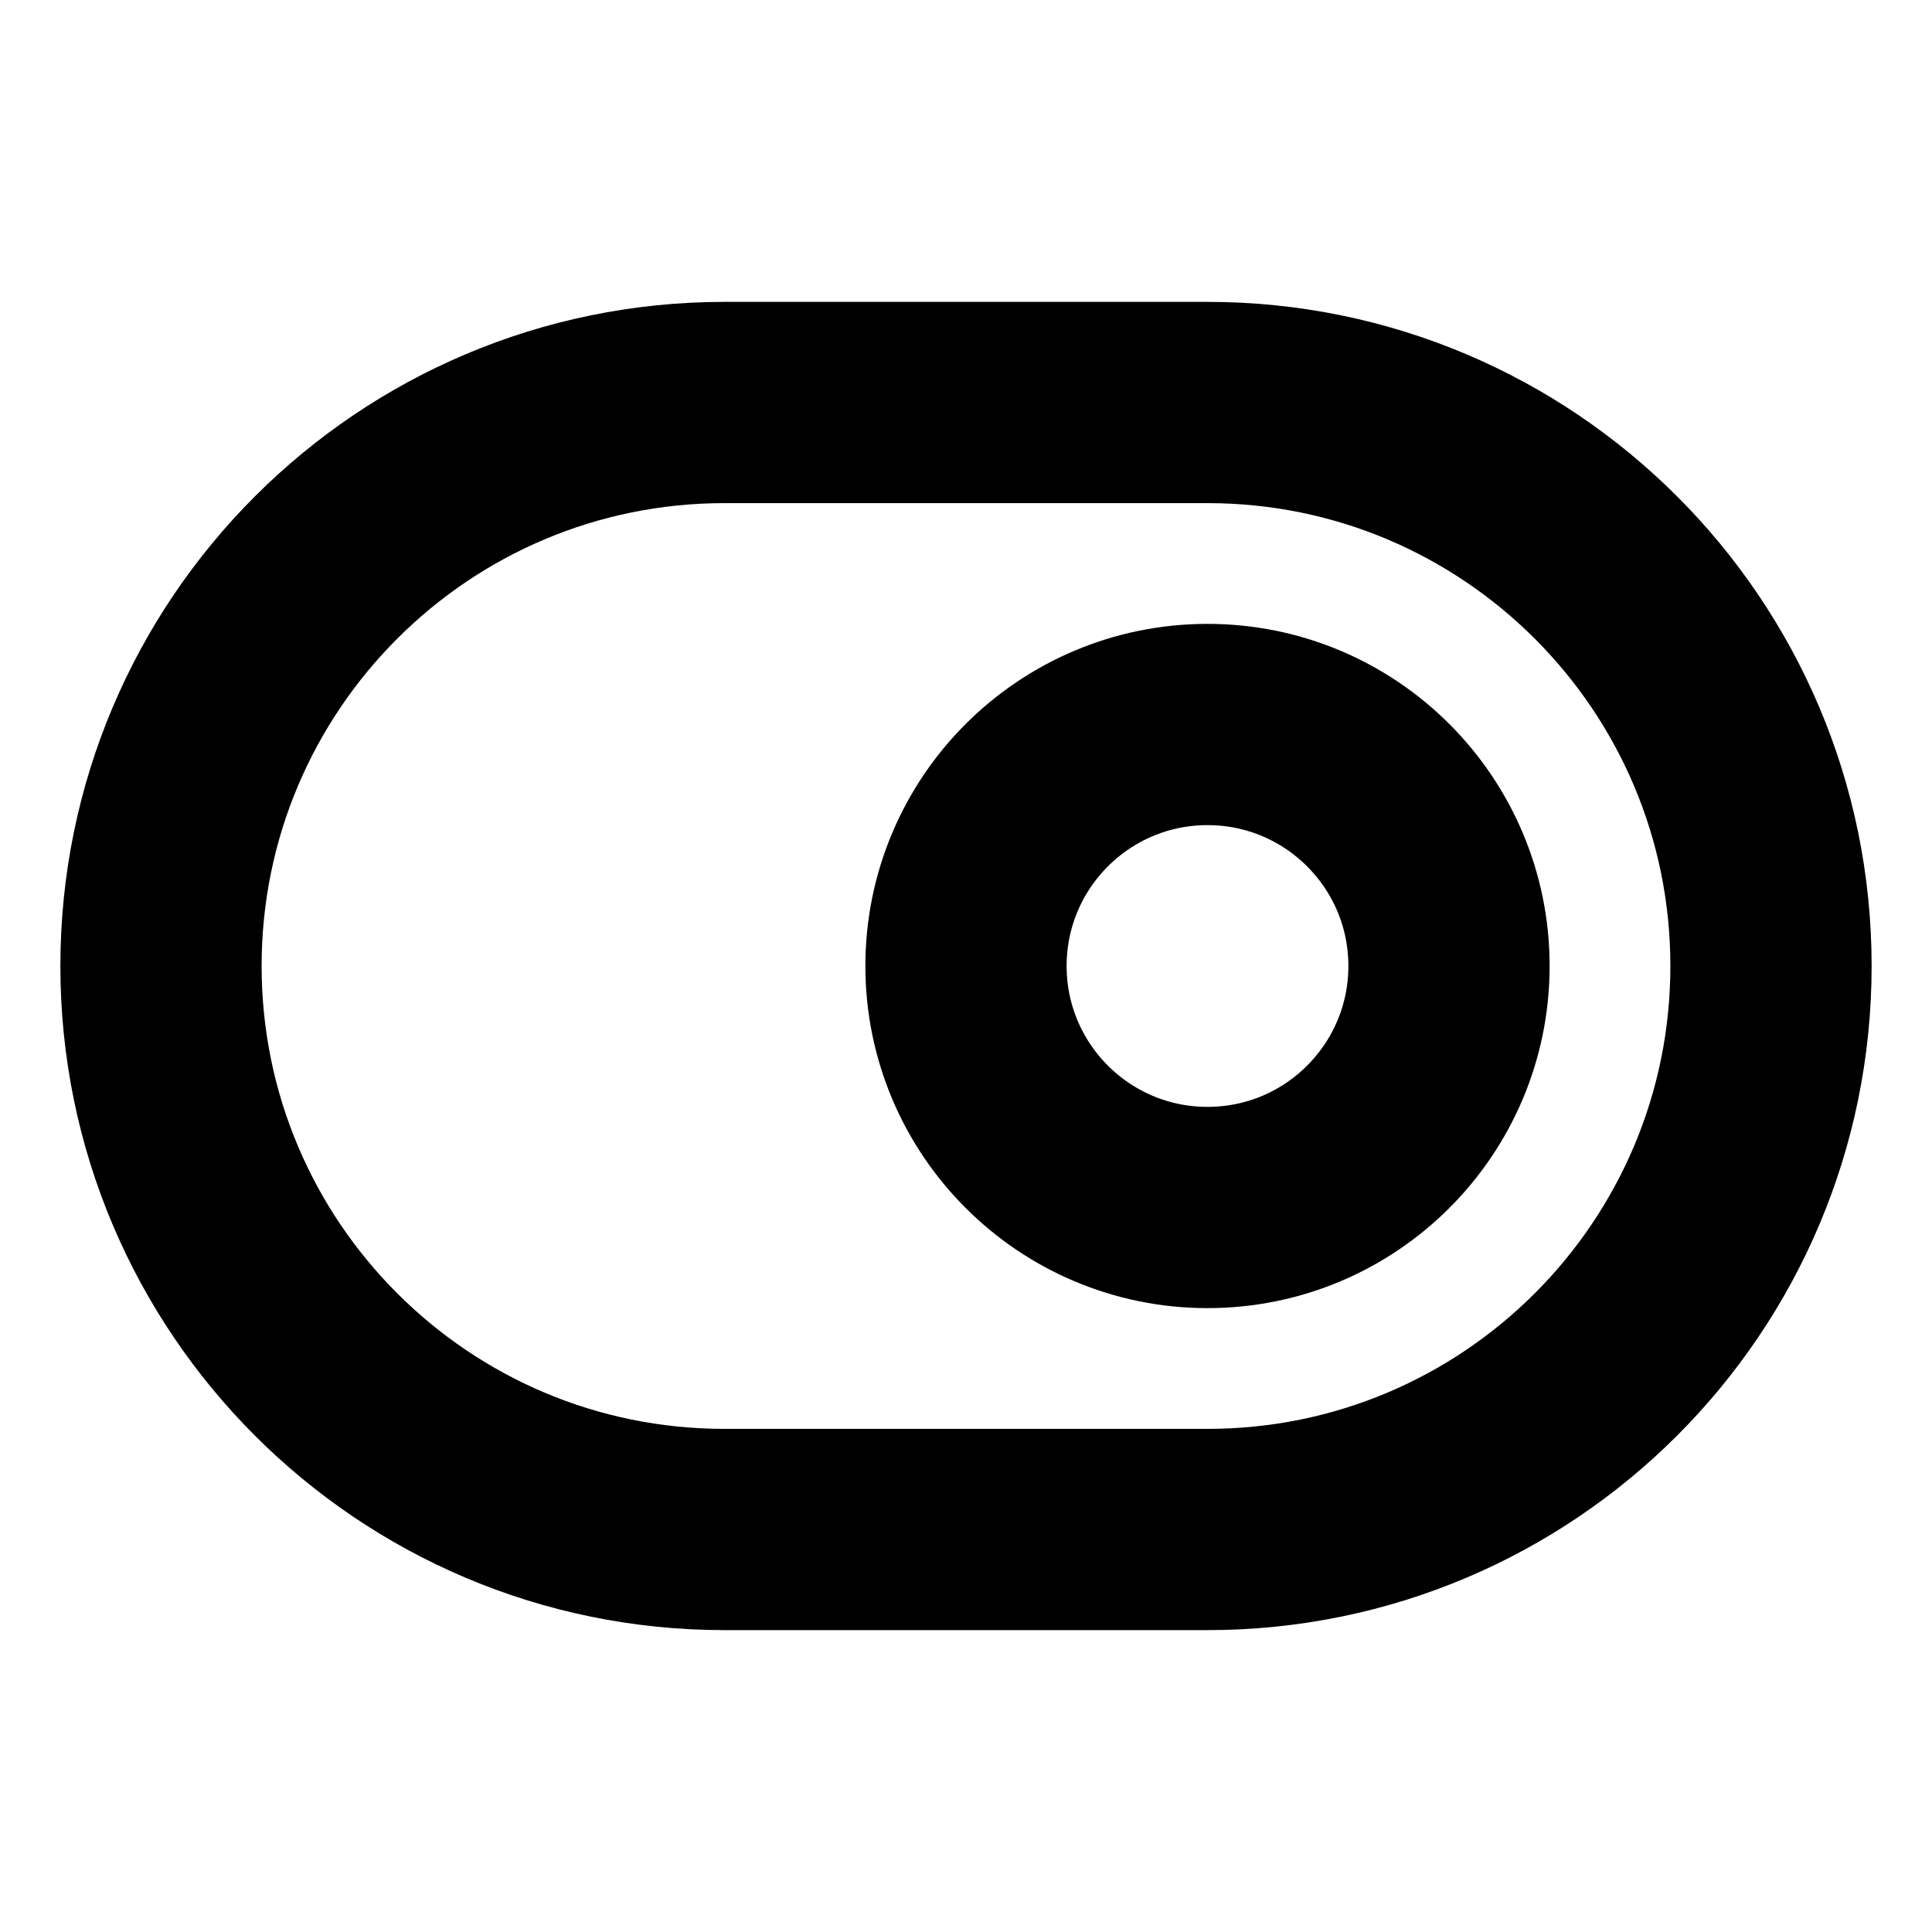
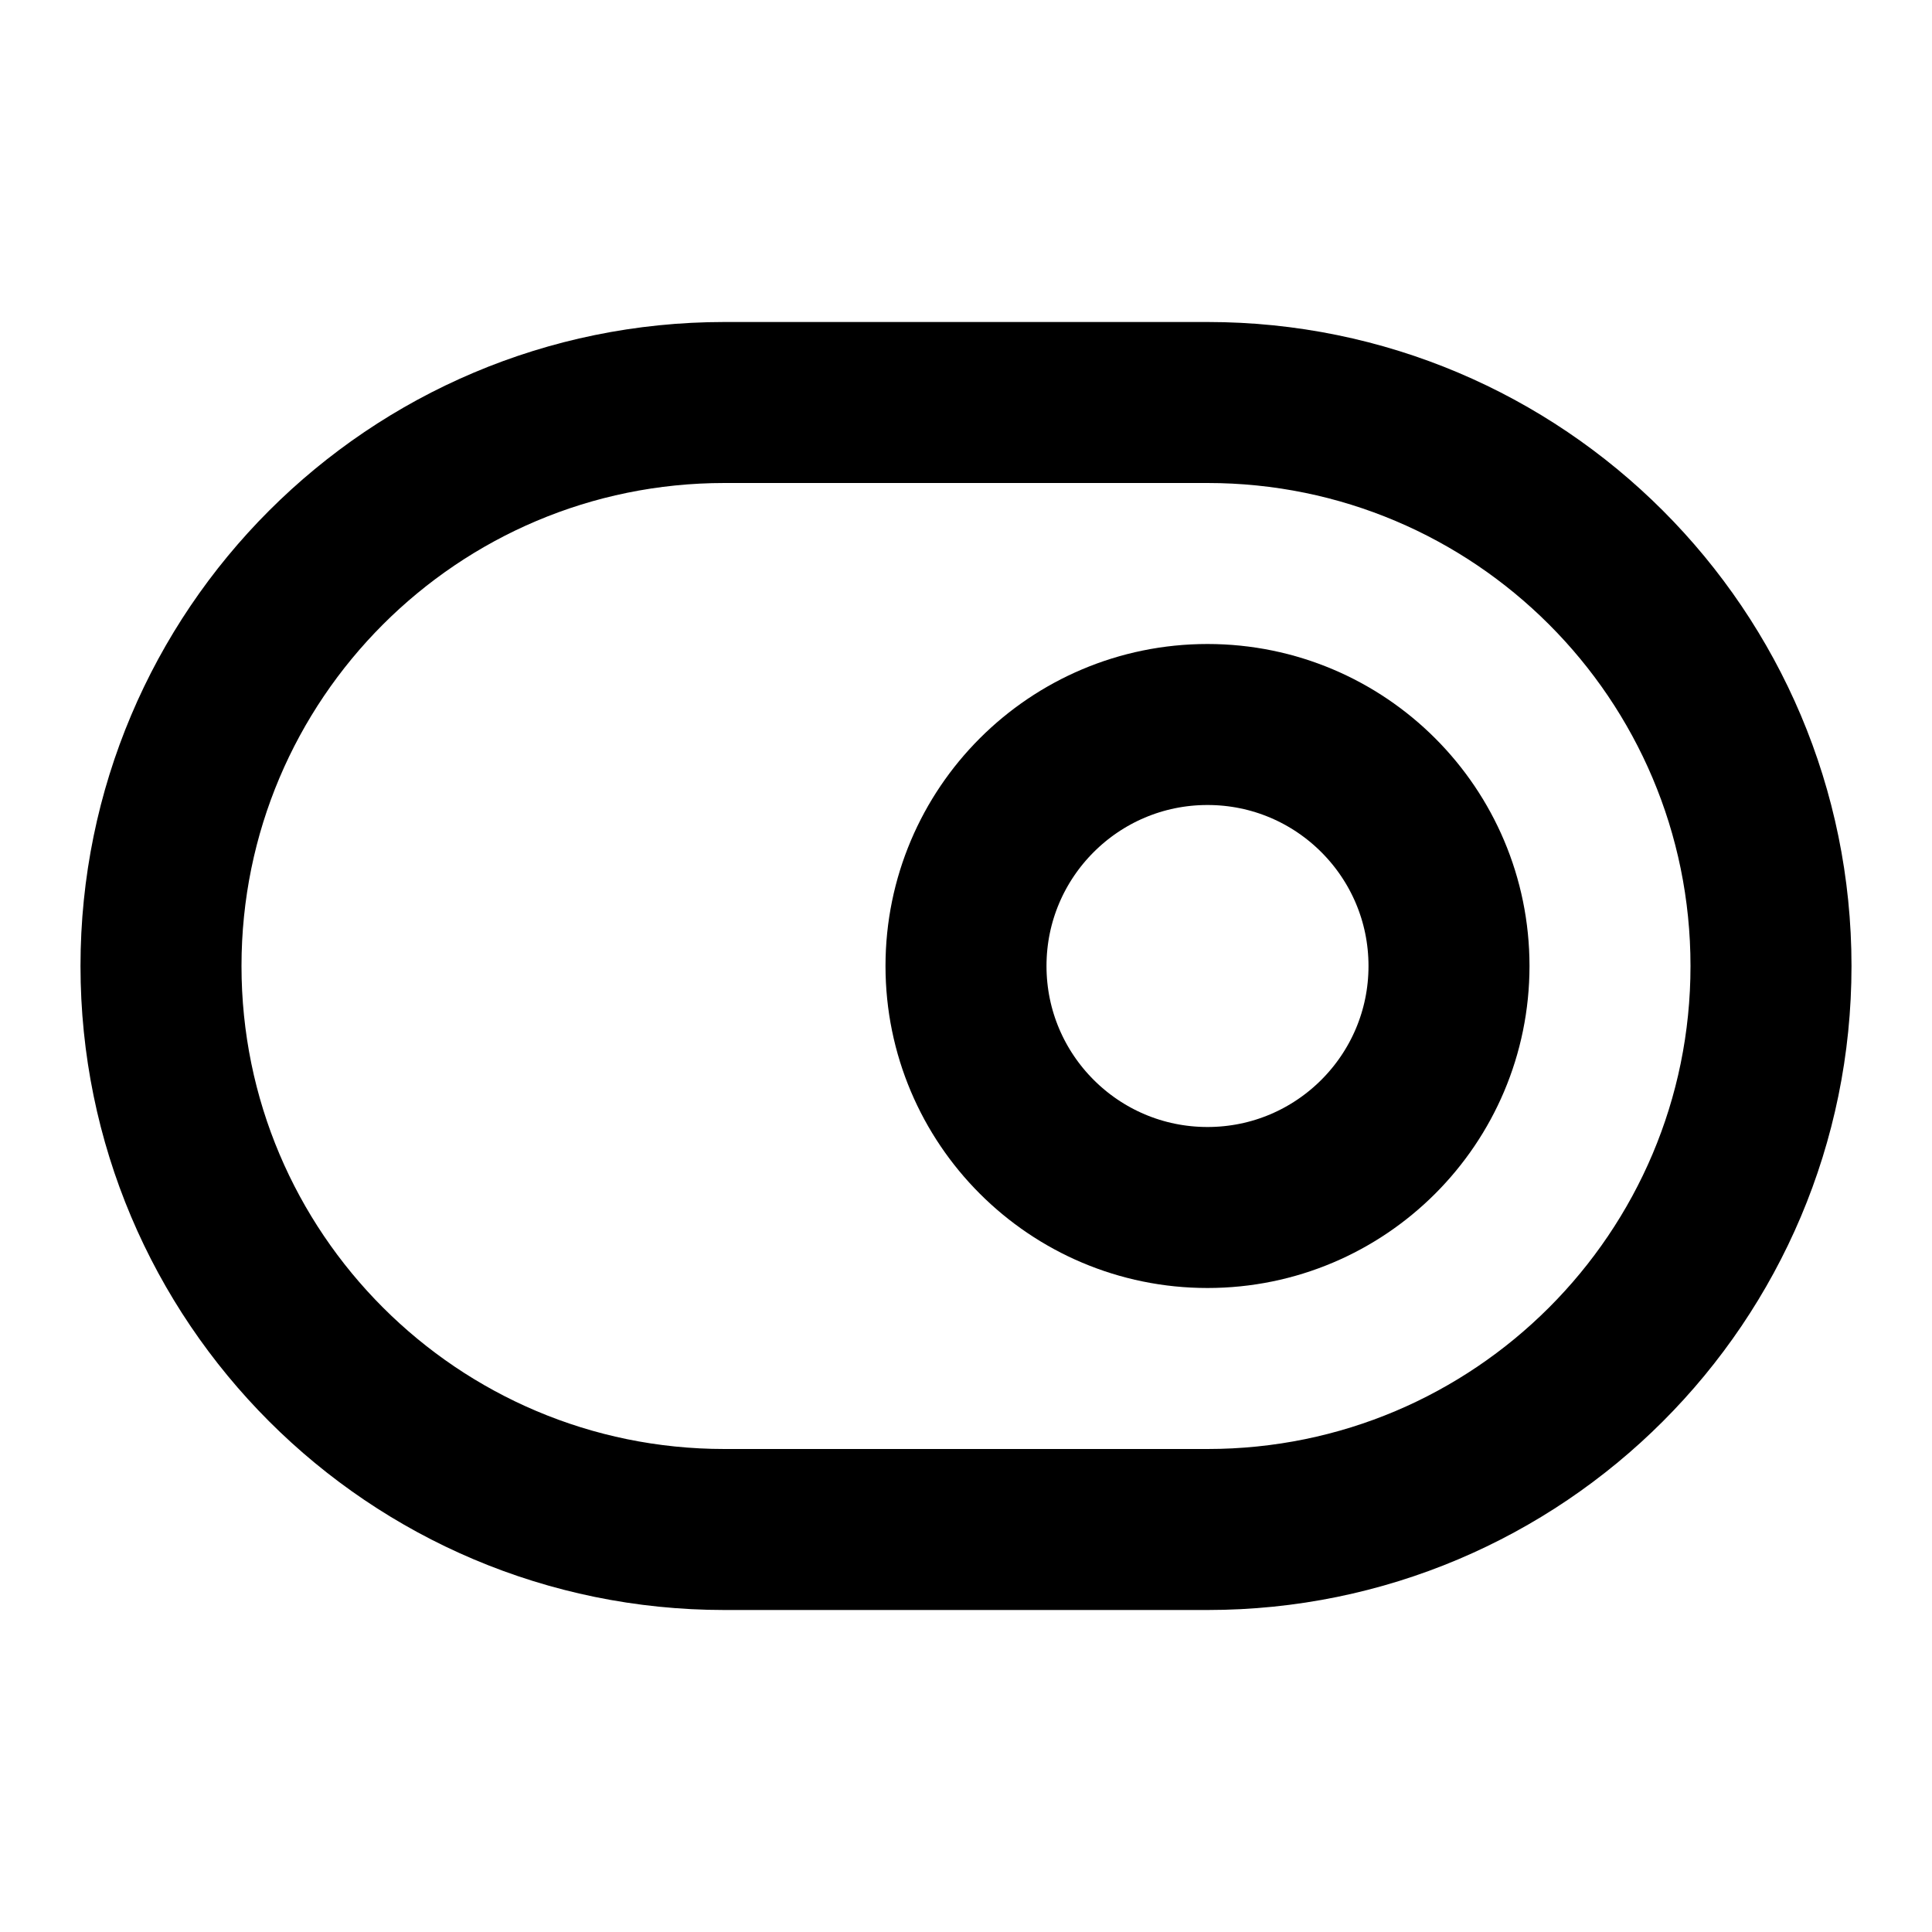
- <svg xmlns="http://www.w3.org/2000/svg" width="24" height="24" viewBox="0 0 24 24" fill="none" stroke="black" stroke-width="2.5" stroke-linecap="round" stroke-linejoin="round" class="lucide lucide-toggle-right">
+ <svg xmlns="http://www.w3.org/2000/svg" width="24" height="24" viewBox="0 0 24 24" fill="none" stroke="black" stroke-width="2" stroke-linecap="round" stroke-linejoin="round" class="lucide lucide-toggle-right">
  <circle cx="15" cy="12" r="3" />
  <rect width="20" height="14" x="2" y="5" rx="7" />
</svg>
